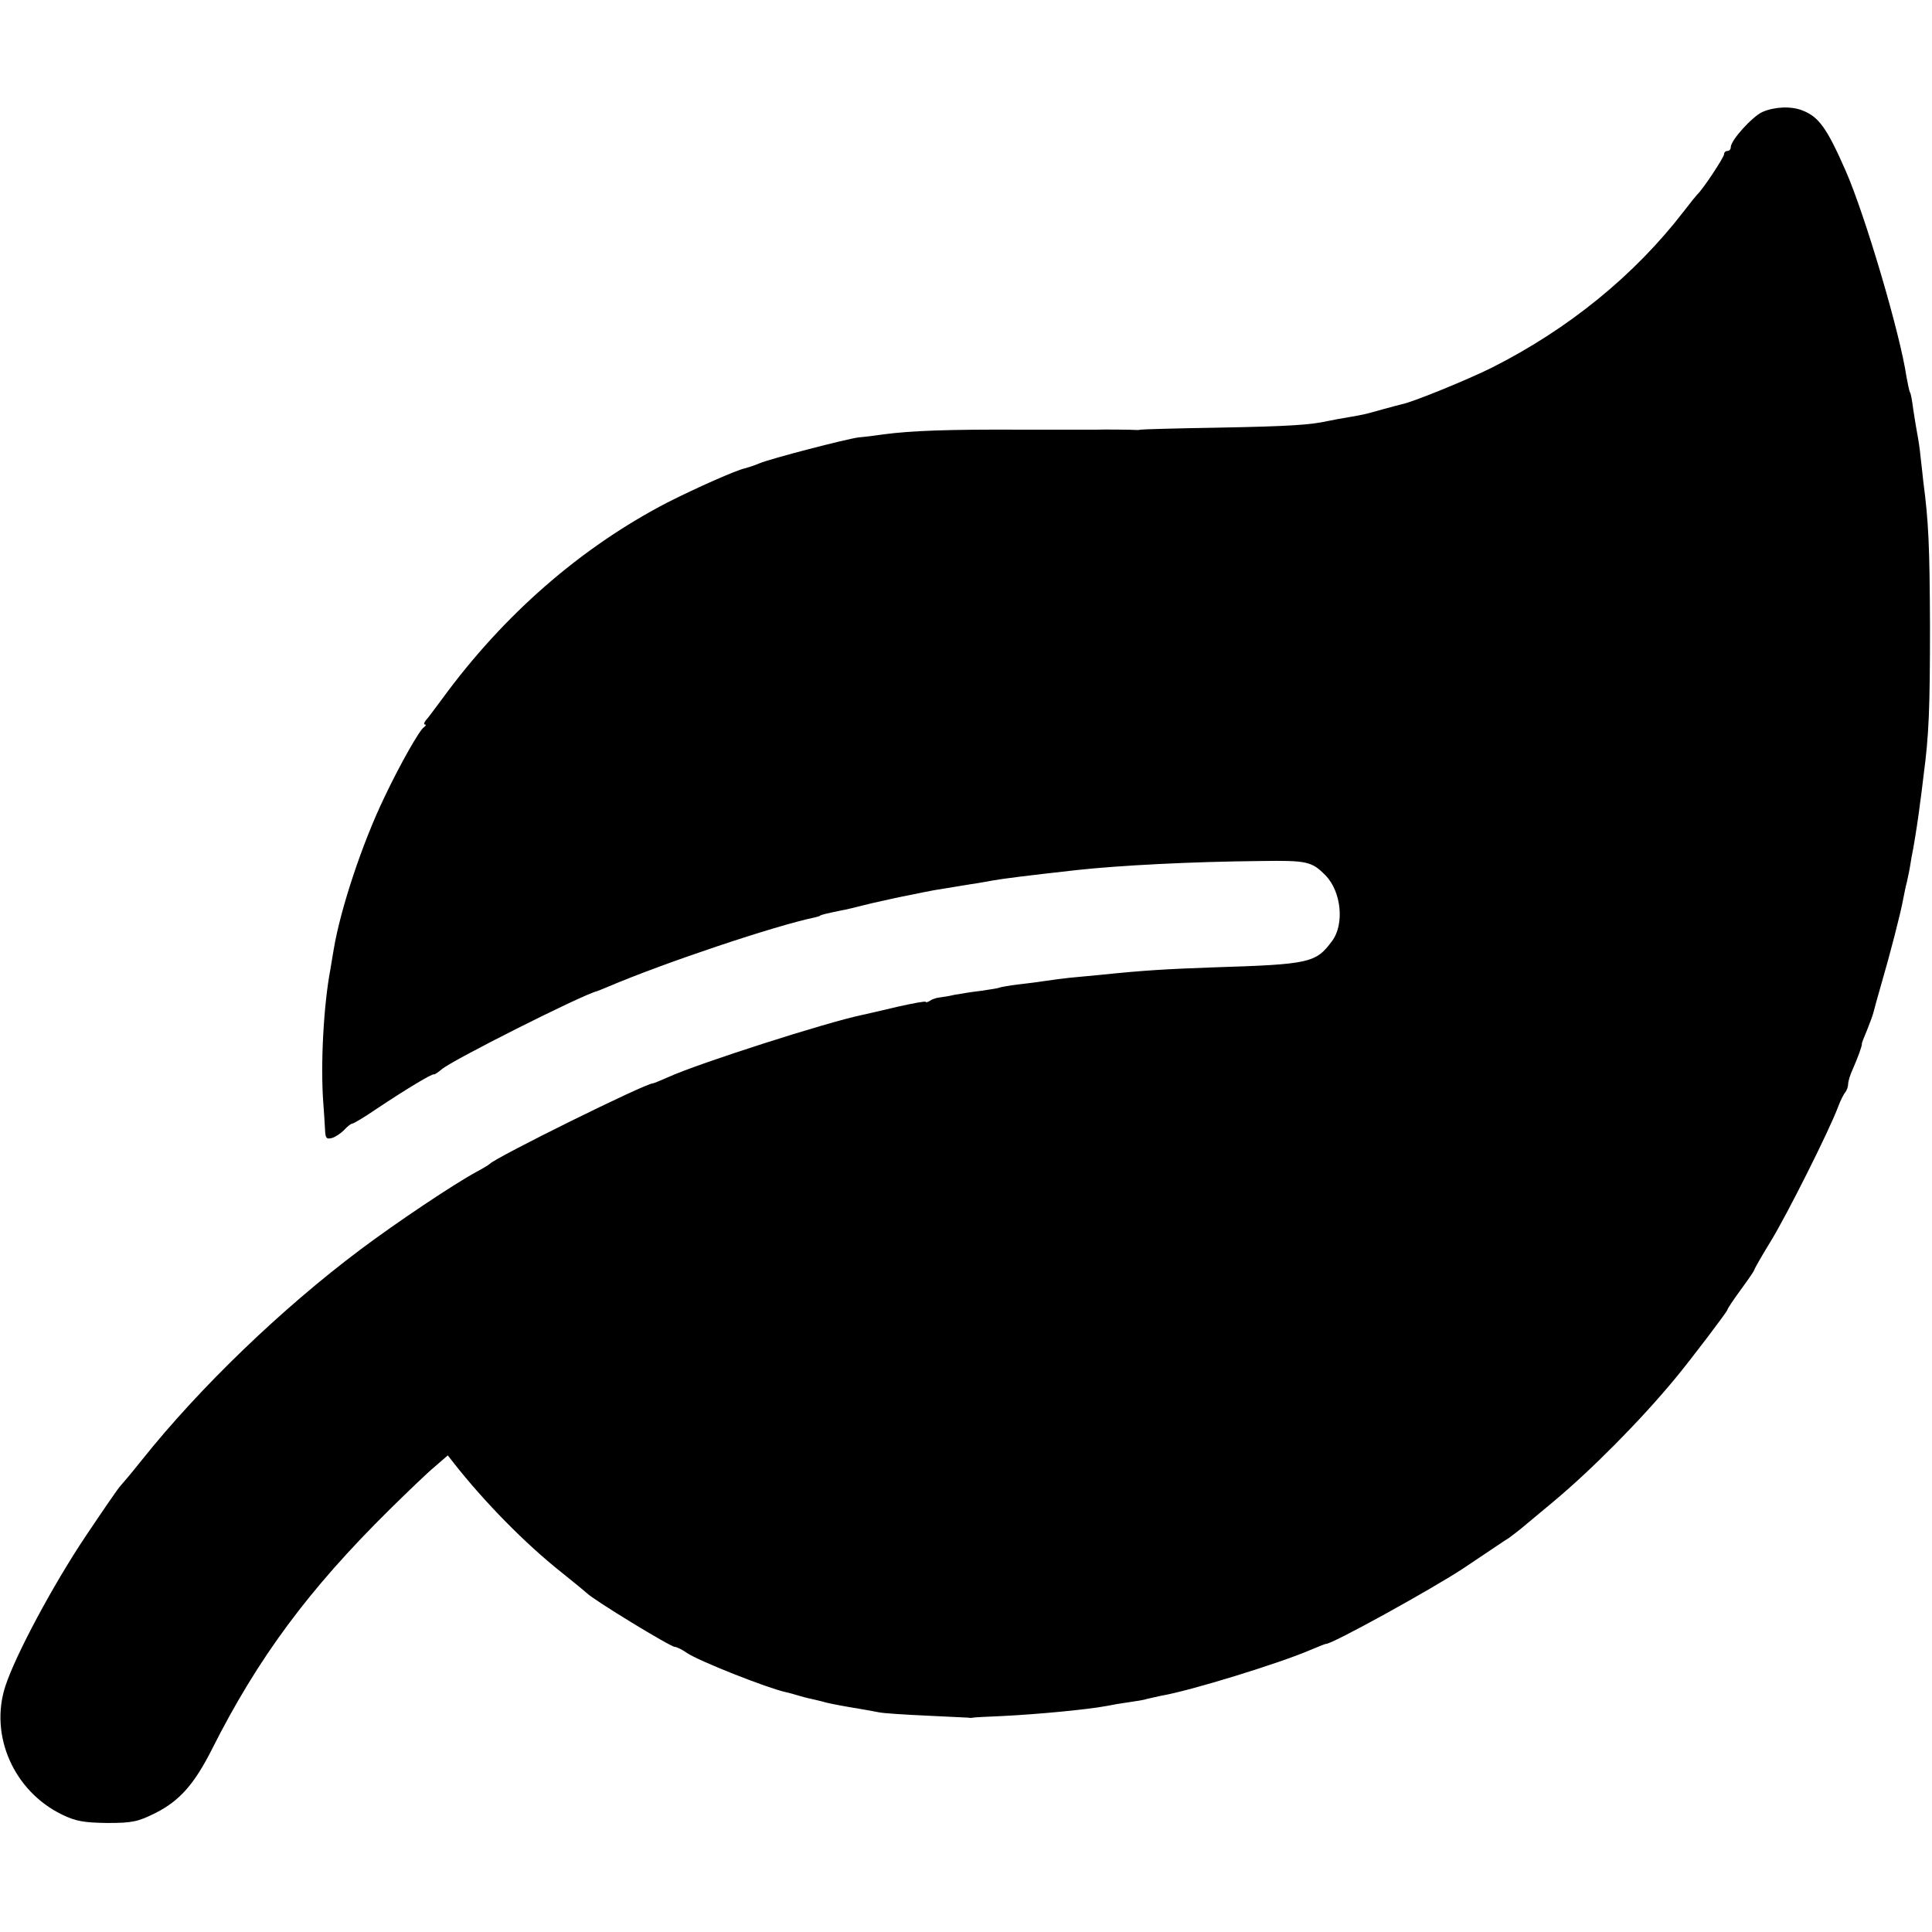
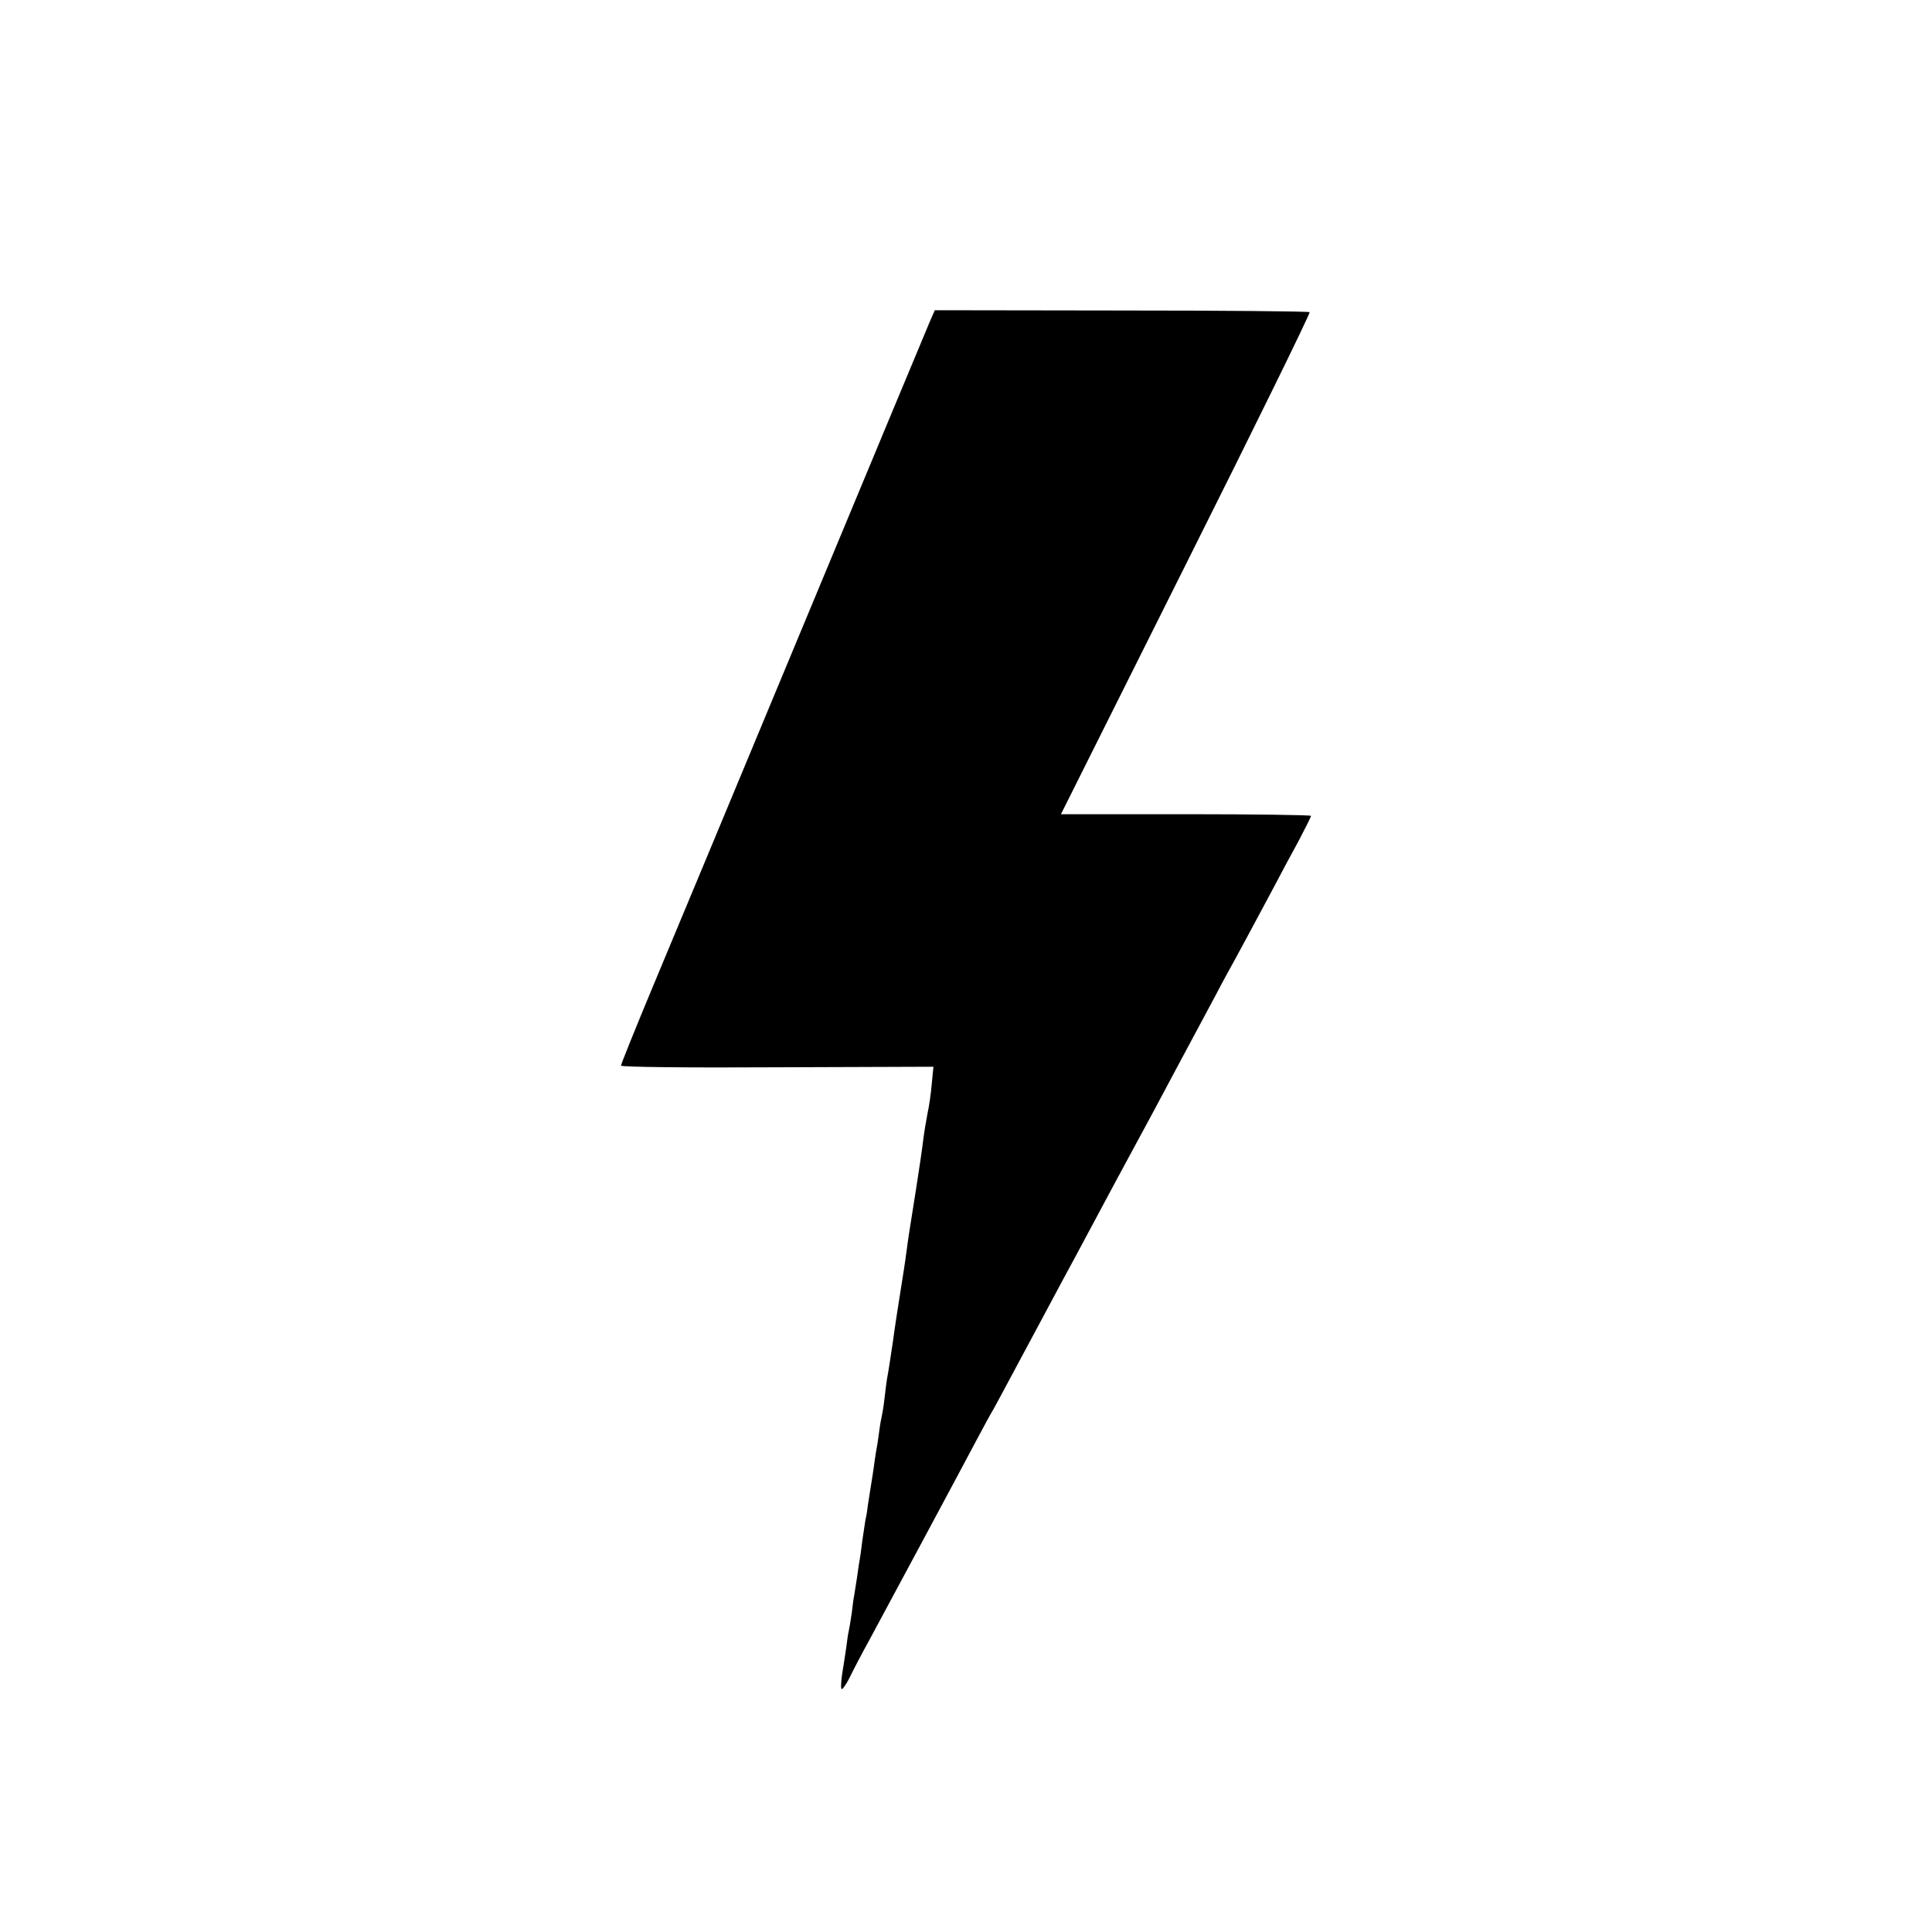
- <svg xmlns="http://www.w3.org/2000/svg" version="1.0" width="576pt" height="576pt" viewBox="0 0 576 576" preserveAspectRatio="xMidYMid meet">
-   <g transform="translate(0,576) scale(0.1,-0.1)" fill="#000000" stroke="none">
-     <path d="M5254 5426 c-30 -14 -94 -84 -94 -105 0 -6 -4 -11 -10 -11 -5 0 -10 -4 -10 -10 0 -9 -64 -106 -80 -120 -3 -3 -21 -25 -40 -50 -147 -191 -344 -351 -572 -466 -70 -35 -236 -103 -268 -109 -8 -2 -35 -9 -60 -16 -53 -15 -54 -15 -100 -23 -19 -3 -46 -8 -60 -11 -55 -12 -115 -16 -330 -20 -124 -2 -227 -5 -230 -6 -3 -1 -8 -1 -11 -1 -9 1 -102 2 -121 1 -10 0 -111 0 -225 0 -217 1 -326 -3 -409 -14 -27 -4 -60 -8 -74 -9 -38 -5 -261 -63 -295 -77 -16 -7 -36 -13 -43 -15 -26 -5 -147 -59 -232 -102 -258 -134 -488 -334 -672 -586 -21 -28 -42 -57 -48 -63 -6 -7 -7 -13 -3 -13 4 0 3 -4 -3 -8 -13 -8 -71 -110 -118 -209 -66 -137 -131 -333 -151 -453 -3 -19 -8 -46 -10 -60 -20 -105 -30 -283 -21 -400 2 -25 4 -59 5 -77 1 -26 4 -30 20 -26 11 3 27 14 37 24 9 10 20 19 24 19 4 0 36 19 71 43 90 60 168 107 173 104 2 -1 12 6 23 15 27 25 416 221 463 233 3 1 16 6 30 12 171 73 503 184 620 208 8 2 15 4 15 5 0 2 21 7 60 15 17 3 46 10 65 15 19 5 46 11 60 14 14 3 48 11 75 16 28 6 64 13 80 16 54 9 69 11 110 18 23 3 52 9 65 11 28 5 89 13 250 31 129 14 341 25 549 27 137 2 152 -1 193 -43 47 -48 57 -146 19 -196 -48 -65 -67 -69 -351 -78 -141 -5 -210 -9 -335 -22 -33 -3 -76 -7 -95 -9 -19 -2 -51 -6 -70 -9 -19 -3 -57 -8 -84 -11 -27 -3 -52 -8 -55 -9 -3 -2 -28 -6 -56 -10 -27 -3 -63 -9 -80 -12 -16 -4 -37 -7 -45 -8 -9 -1 -21 -5 -28 -10 -6 -4 -12 -5 -12 -3 0 3 -37 -4 -82 -14 -46 -11 -94 -22 -108 -25 -106 -22 -487 -144 -577 -185 -23 -10 -44 -19 -47 -19 -22 0 -467 -220 -486 -240 -3 -3 -21 -14 -40 -24 -68 -37 -237 -150 -345 -231 -236 -177 -480 -412 -653 -629 -31 -39 -60 -73 -63 -76 -4 -3 -50 -70 -103 -149 -99 -148 -210 -356 -240 -448 -48 -147 25 -313 169 -383 41 -20 66 -24 135 -25 75 0 92 4 144 30 71 36 115 85 168 190 137 272 288 476 530 715 53 52 113 110 135 128 l38 33 18 -23 c91 -116 214 -241 320 -325 40 -32 74 -60 77 -63 18 -19 249 -160 262 -160 5 0 22 -8 36 -18 35 -24 240 -105 295 -117 10 -2 27 -7 37 -10 10 -3 28 -8 39 -10 12 -3 31 -7 44 -11 22 -5 47 -10 102 -19 17 -3 41 -7 55 -10 14 -3 78 -7 143 -10 65 -3 121 -6 125 -6 4 -1 9 -1 12 0 3 1 44 3 91 5 101 5 251 19 309 30 14 3 43 8 65 11 22 3 47 7 55 10 8 2 26 6 40 9 85 14 355 97 447 137 24 10 44 18 46 18 13 -4 319 165 411 226 66 44 126 85 135 90 8 6 24 18 35 27 12 10 55 46 96 80 114 95 261 243 365 369 44 53 155 199 155 204 0 3 18 30 40 60 22 30 40 56 40 59 0 2 22 41 49 85 48 78 175 331 201 401 7 19 17 39 22 44 4 6 8 16 8 24 0 8 6 28 14 45 15 34 28 70 27 75 -1 1 6 19 15 40 8 20 17 44 19 52 2 8 13 49 25 90 24 82 57 209 64 249 3 14 7 37 11 51 3 14 8 36 10 50 2 14 6 36 9 50 6 34 16 97 21 140 3 19 7 55 10 79 16 121 19 198 19 446 -1 238 -4 308 -20 430 -2 17 -5 49 -8 72 -2 23 -7 55 -10 70 -3 15 -8 48 -12 73 -3 24 -7 48 -10 51 -2 4 -6 24 -10 45 -19 130 -124 484 -181 614 -57 130 -81 162 -130 181 -34 13 -82 11 -119 -5z" />
+ <svg xmlns="http://www.w3.org/2000/svg" version="1.0" width="700pt" height="700pt" viewBox="0 0 700 700" preserveAspectRatio="xMidYMid meet">
+   <g transform="translate(0,700) scale(0.1,-0.1)" fill="#000000" stroke="none">
+     <path d="M3369 5835 c-9 -22 -214 -512 -454 -1090 -240 -577 -488 -1173 -551 -1323 -63 -151 -114 -278 -114 -283 0 -5 241 -8 566 -6 l566 2 -6 -62 c-3 -35 -10 -84 -16 -110 -5 -27 -12 -68 -15 -93 -3 -25 -8 -61 -11 -80 -4 -29 -24 -157 -39 -250 -2 -14 -7 -45 -10 -70 -3 -25 -8 -56 -10 -70 -17 -106 -35 -222 -39 -255 -8 -53 -17 -115 -22 -140 -2 -11 -6 -42 -9 -70 -3 -27 -8 -57 -10 -65 -2 -8 -7 -35 -10 -60 -3 -25 -8 -56 -11 -70 -2 -14 -6 -38 -8 -55 -2 -16 -7 -46 -10 -65 -3 -19 -8 -51 -11 -70 -2 -19 -6 -44 -9 -55 -2 -11 -7 -47 -12 -80 -4 -33 -8 -62 -9 -65 -1 -3 -5 -30 -9 -60 -5 -30 -10 -62 -11 -70 -2 -8 -6 -37 -9 -65 -4 -27 -9 -57 -11 -65 -2 -8 -6 -35 -9 -60 -4 -25 -10 -69 -15 -97 -4 -29 -5 -53 -1 -53 4 0 17 19 29 43 11 23 43 85 72 137 69 128 330 614 386 720 25 47 53 99 63 115 9 17 41 75 70 130 92 172 106 198 142 265 19 36 54 101 78 145 128 239 190 355 212 395 14 25 46 86 73 135 61 115 121 226 155 290 15 28 49 91 75 140 26 50 59 110 73 135 26 47 65 121 137 255 23 44 63 119 89 166 25 48 46 89 46 93 0 3 -204 6 -453 6 l-453 0 453 906 c250 499 451 909 448 913 -4 3 -311 6 -682 6 l-676 1 -18 -41z" />
  </g>
</svg>
